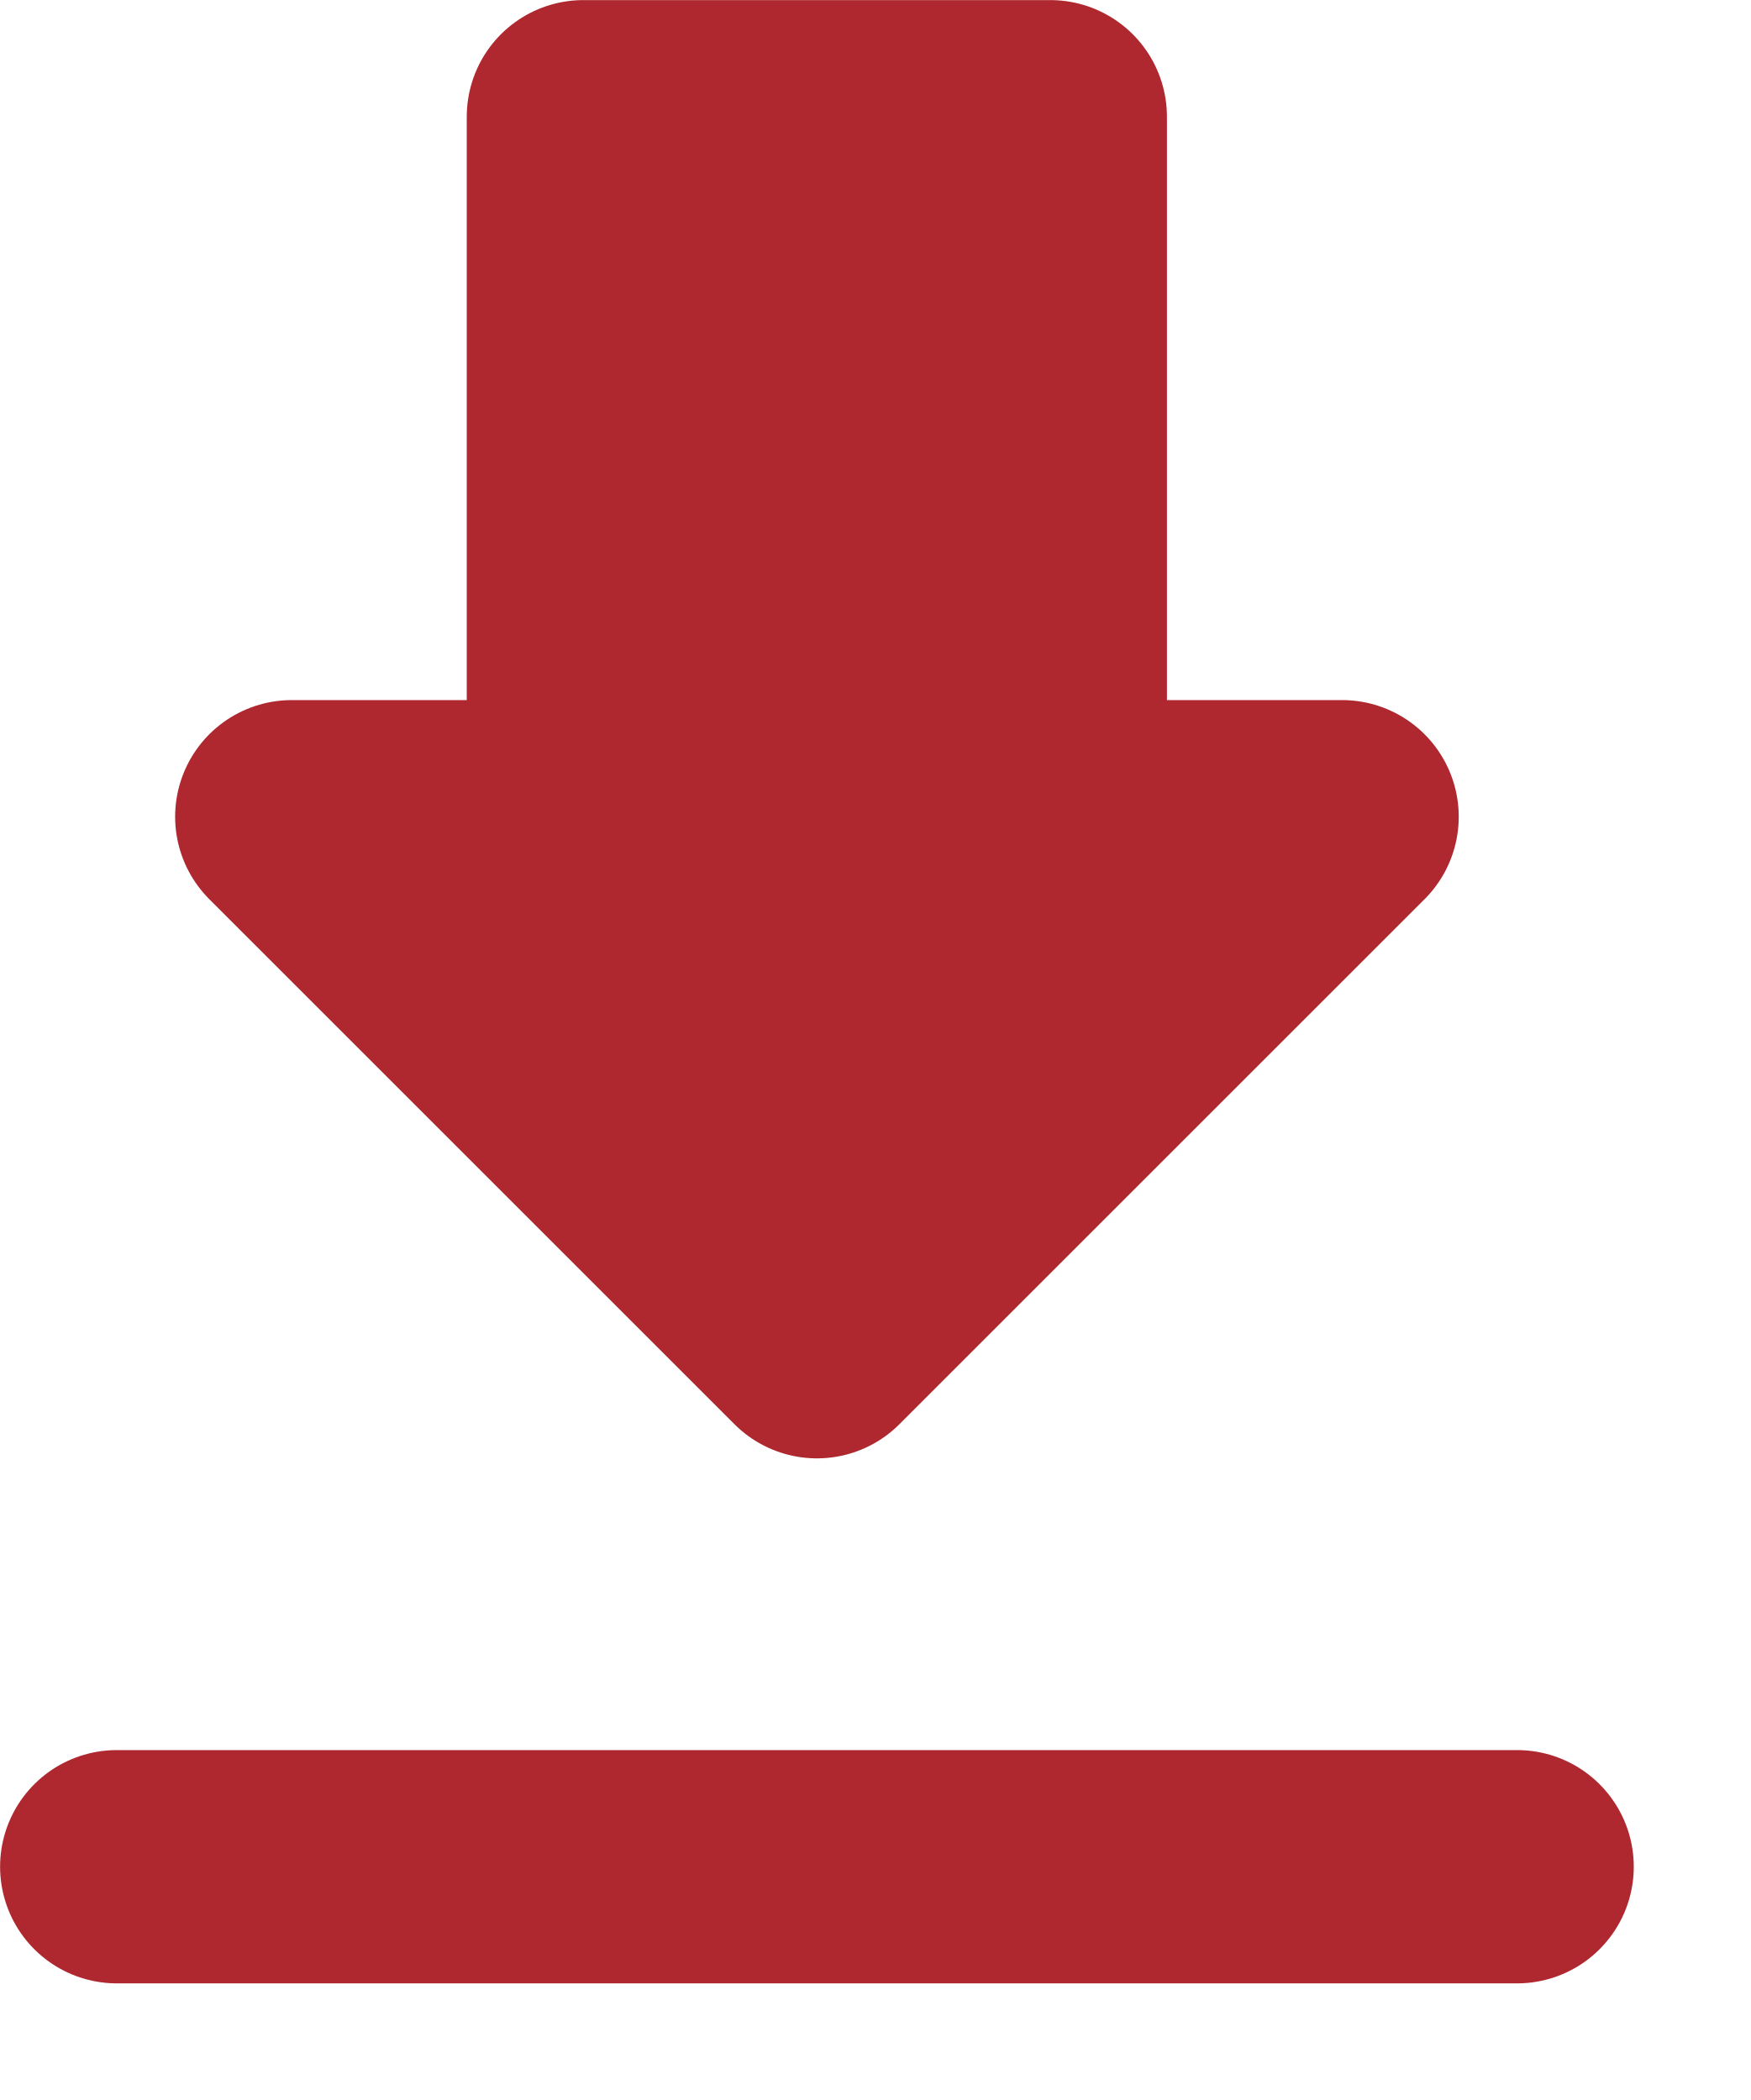
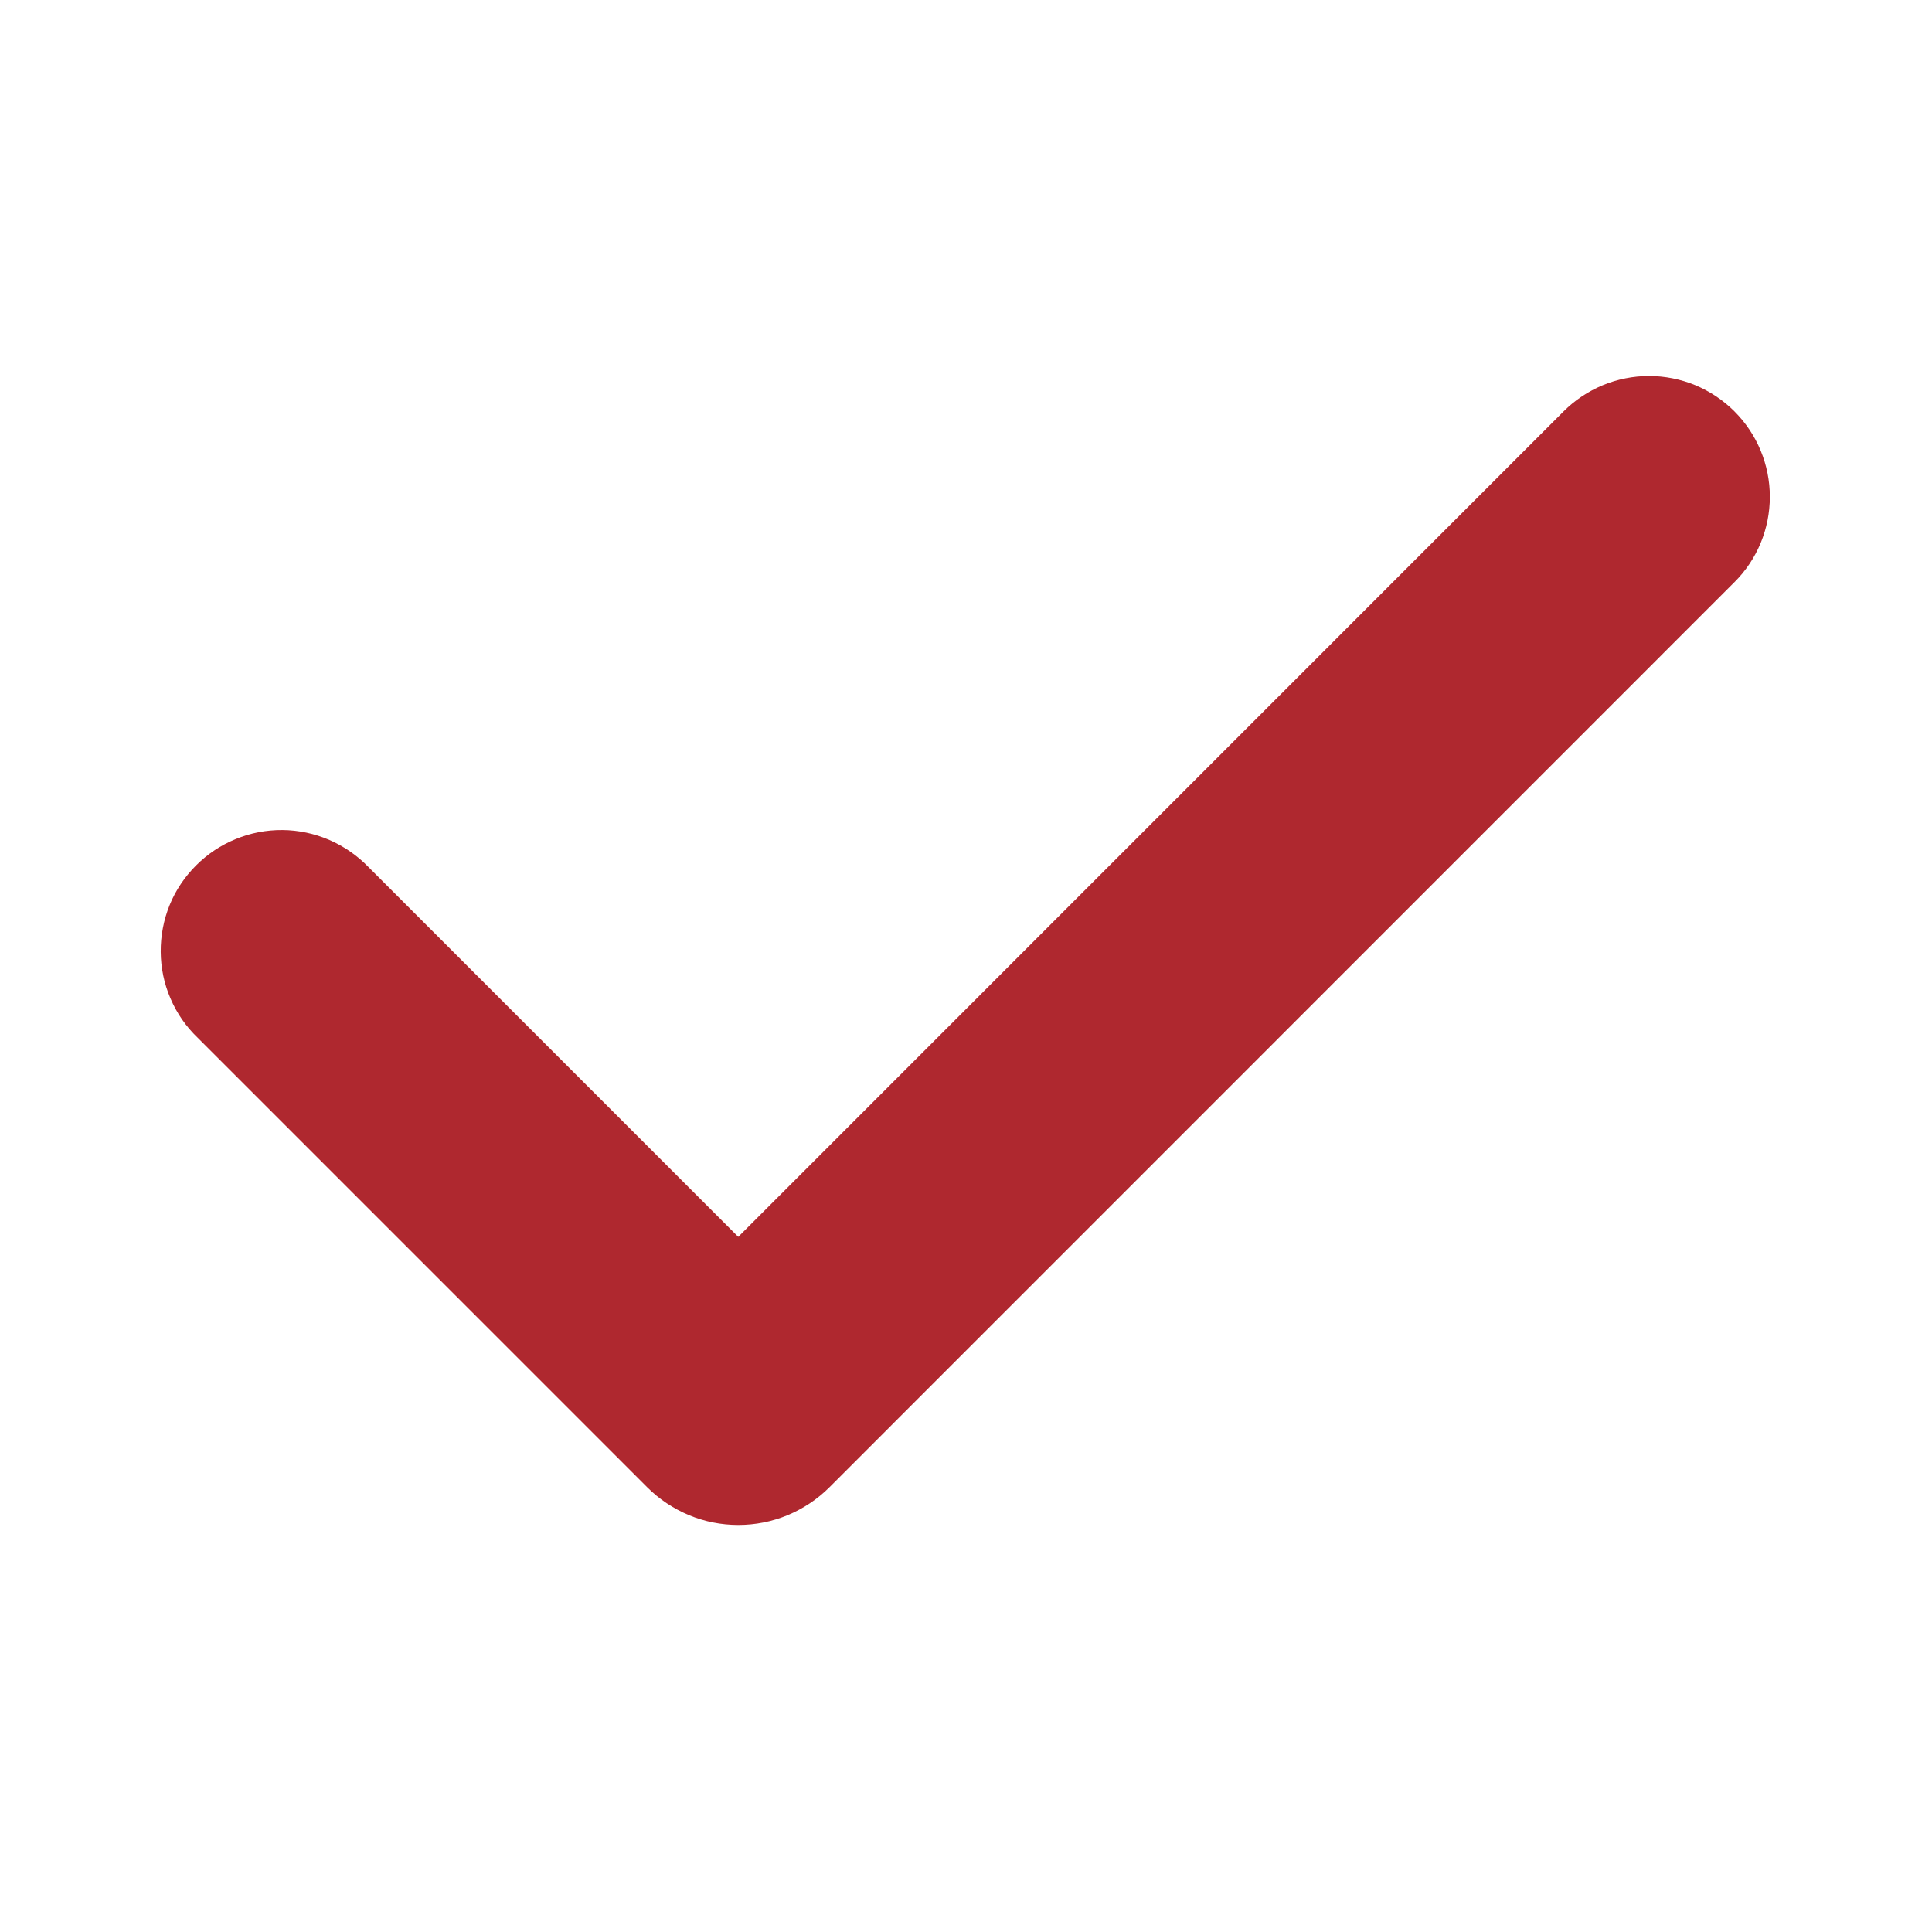
- <svg xmlns="http://www.w3.org/2000/svg" width="10" height="12" viewBox="0 0 10 12" fill="none">
-   <path d="M4.667 0.667H6V4.667H7.667L4.667 7.667M4.667 0.667H3.333V4.667H1.667L4.667 7.667" fill="#AF282F" />
-   <path d="M4.667 0.667H6V4.667H7.667L4.667 7.667L1.667 4.667H3.333V0.667H4.667Z" stroke="#AF282F" stroke-width="1.333" stroke-linecap="round" stroke-linejoin="round" />
-   <path d="M0.667 10.667H8.667" stroke="#AF282F" stroke-width="1.333" stroke-linecap="round" stroke-linejoin="round" />
+ <svg xmlns="http://www.w3.org/2000/svg" width="16" height="16" viewBox="0 0 16 16" fill="none">
+   <path fill-rule="evenodd" clip-rule="evenodd" d="M14.364 3.407C14.552 3.595 14.657 3.849 14.657 4.114C14.657 4.38 14.552 4.634 14.364 4.821L6.869 12.317C6.77 12.416 6.652 12.494 6.523 12.548C6.393 12.602 6.254 12.629 6.114 12.629C5.974 12.629 5.836 12.602 5.706 12.548C5.577 12.494 5.459 12.416 5.36 12.317L1.636 8.593C1.54 8.501 1.464 8.391 1.412 8.269C1.359 8.147 1.332 8.016 1.331 7.883C1.33 7.75 1.355 7.618 1.405 7.495C1.455 7.372 1.53 7.261 1.624 7.167C1.718 7.073 1.829 6.999 1.952 6.949C2.075 6.898 2.207 6.873 2.339 6.874C2.472 6.875 2.603 6.903 2.725 6.955C2.847 7.008 2.958 7.084 3.05 7.179L6.114 10.243L12.949 3.407C13.042 3.314 13.152 3.241 13.274 3.19C13.395 3.14 13.525 3.114 13.657 3.114C13.788 3.114 13.918 3.14 14.04 3.19C14.161 3.241 14.271 3.314 14.364 3.407Z" fill="#AF282F" />
</svg>
